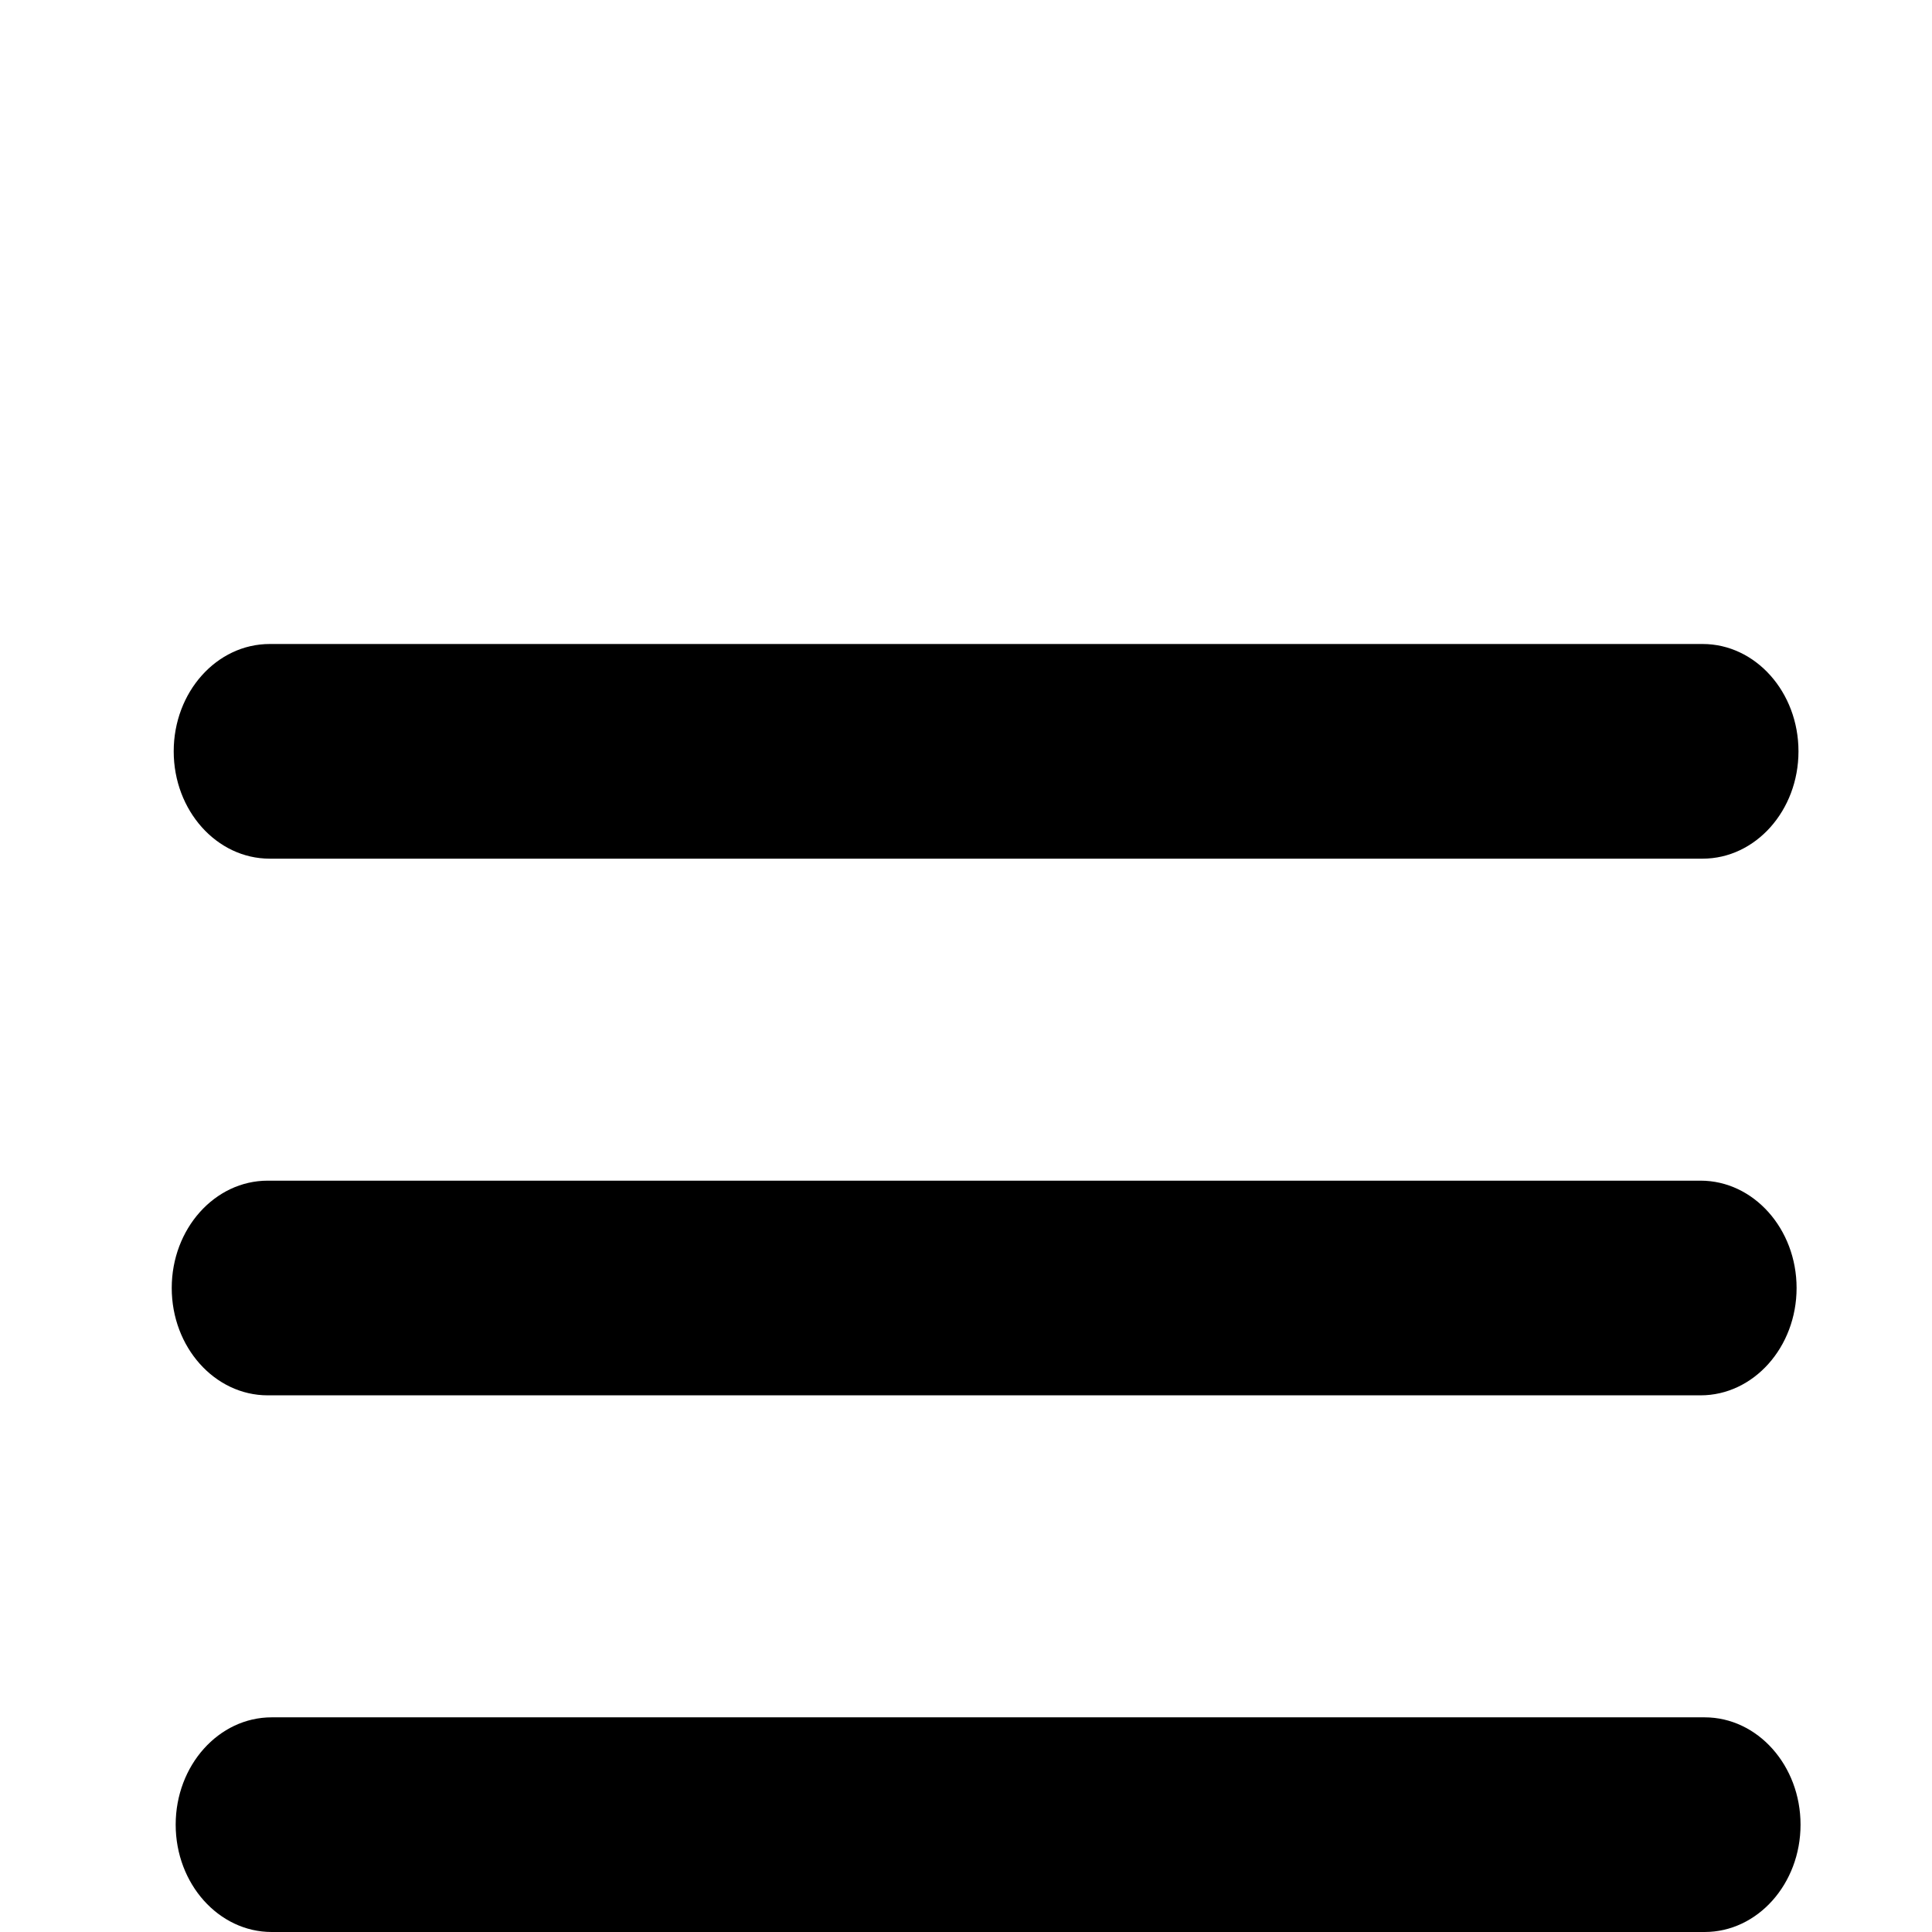
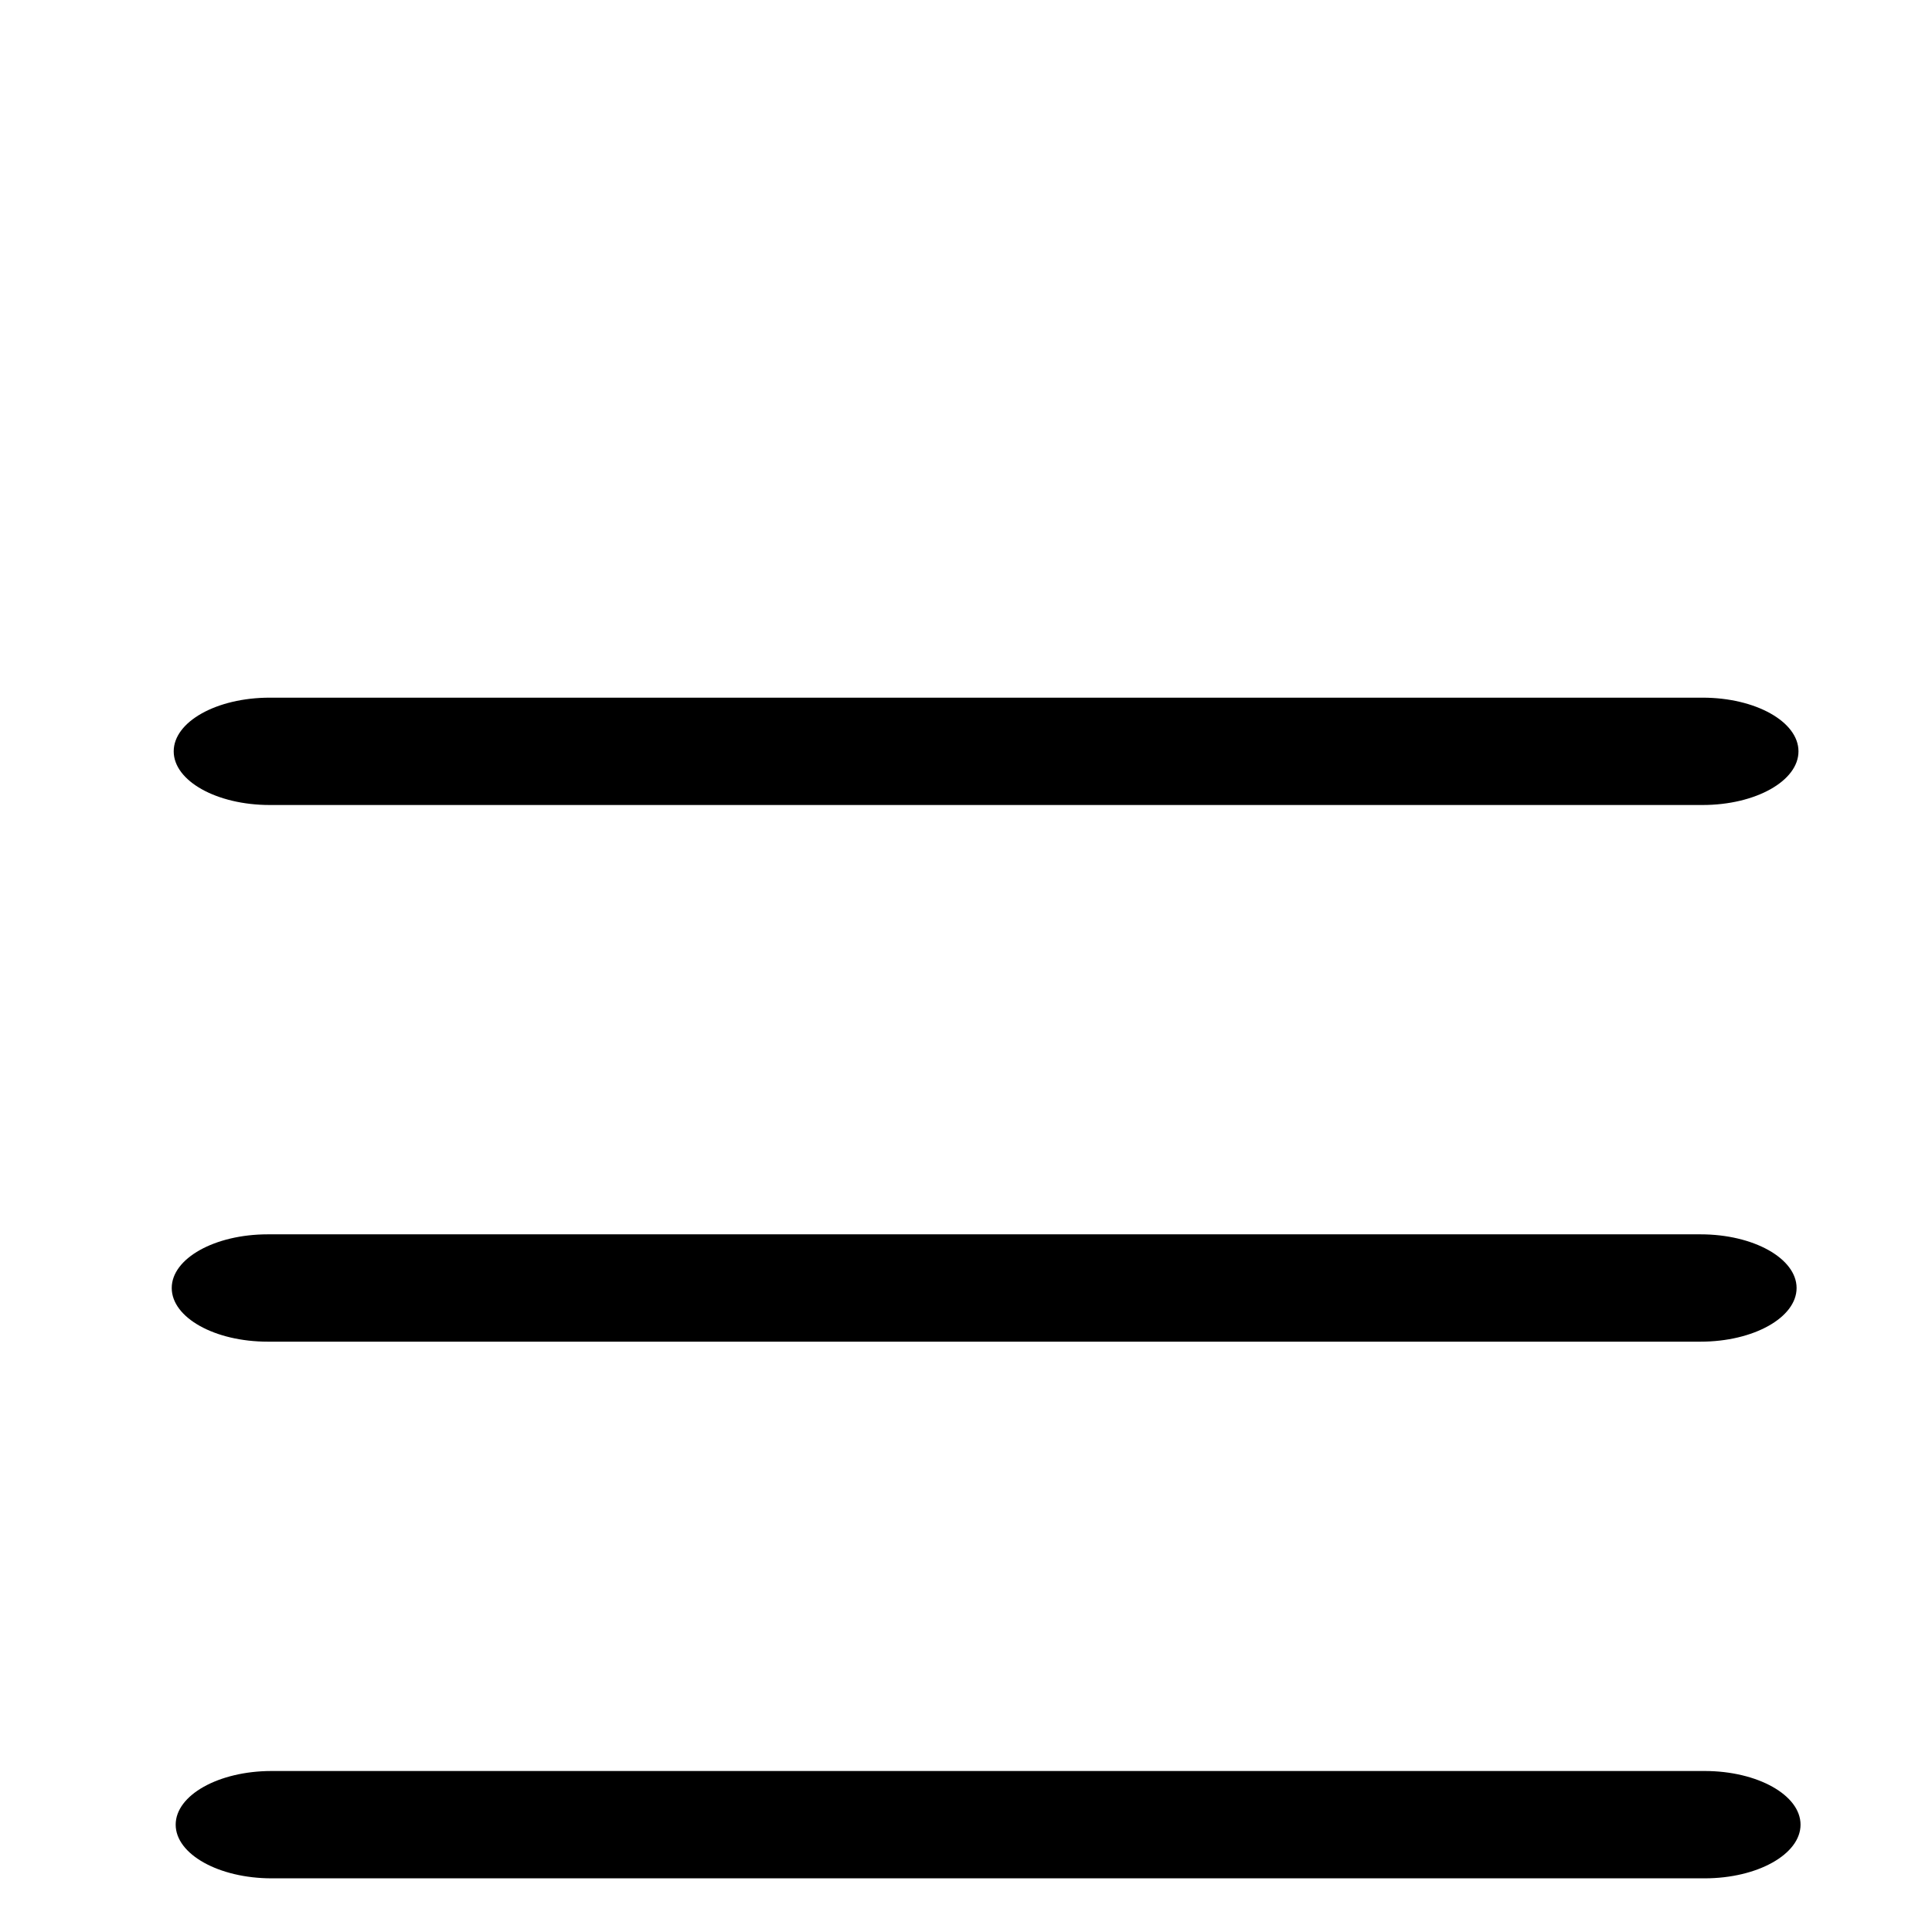
<svg xmlns="http://www.w3.org/2000/svg" class="hamburger" viewBox="0 0 22.5 22.5">
-   <path class="bar" d="M20.945,8.75c0,0.69-0.5,1.25-1.117,1.25H3.141c-0.617,0-1.118-0.56-1.118-1.25l0,0c0-0.69,0.5-1.25,1.118-1.25h16.688C20.445,7.5,20.945,8.06,20.945,8.75L20.945,8.75z" />
-   <path class="bar" d="M20.923,15c0,0.689-0.501,1.25-1.118,1.25H3.118C2.5,16.25,2,15.689,2,15l0,0c0-0.689,0.5-1.25,1.118-1.25 h16.687C20.422,13.75,20.923,14.311,20.923,15L20.923,15z" />
-   <path class="bar" d="M20.969,21.25c0,0.689-0.5,1.25-1.117,1.25H3.164c-0.617,0-1.118-0.561-1.118-1.25l0,0c0-0.689,0.5-1.25,1.118-1.25h16.688C20.469,20,20.969,20.561,20.969,21.25L20.969,21.25z" />
+   <path class="bar" d="m 20.945,8.75 c 0,0.345 -0.5,0.625 -1.117,0.625 H 3.141 C 2.524,9.375 2.023,9.095 2.023,8.75 l 0,0 c 0,-0.345 0.5,-0.625 1.118,-0.625 h 16.688 c 0.616,0 1.116,0.28 1.116,0.625 l 0,0 z" />
+   <path class="bar" d="m 20.923,15 c 0,0.344 -0.501,0.625 -1.118,0.625 H 3.118 C 2.5,15.625 2,15.345 2,15 l 0,0 c 0,-0.344 0.5,-0.625 1.118,-0.625 h 16.687 c 0.617,0 1.118,0.281 1.118,0.625 l 0,0 z" />
+   <path class="bar" d="m 20.969,21.25 c 0,0.344 -0.5,0.625 -1.117,0.625 H 3.164 c -0.617,0 -1.118,-0.281 -1.118,-0.625 l 0,0 c 0,-0.344 0.5,-0.625 1.118,-0.625 h 16.688 c 0.617,0 1.117,0.281 1.117,0.625 l 0,0 z" />
</svg>
